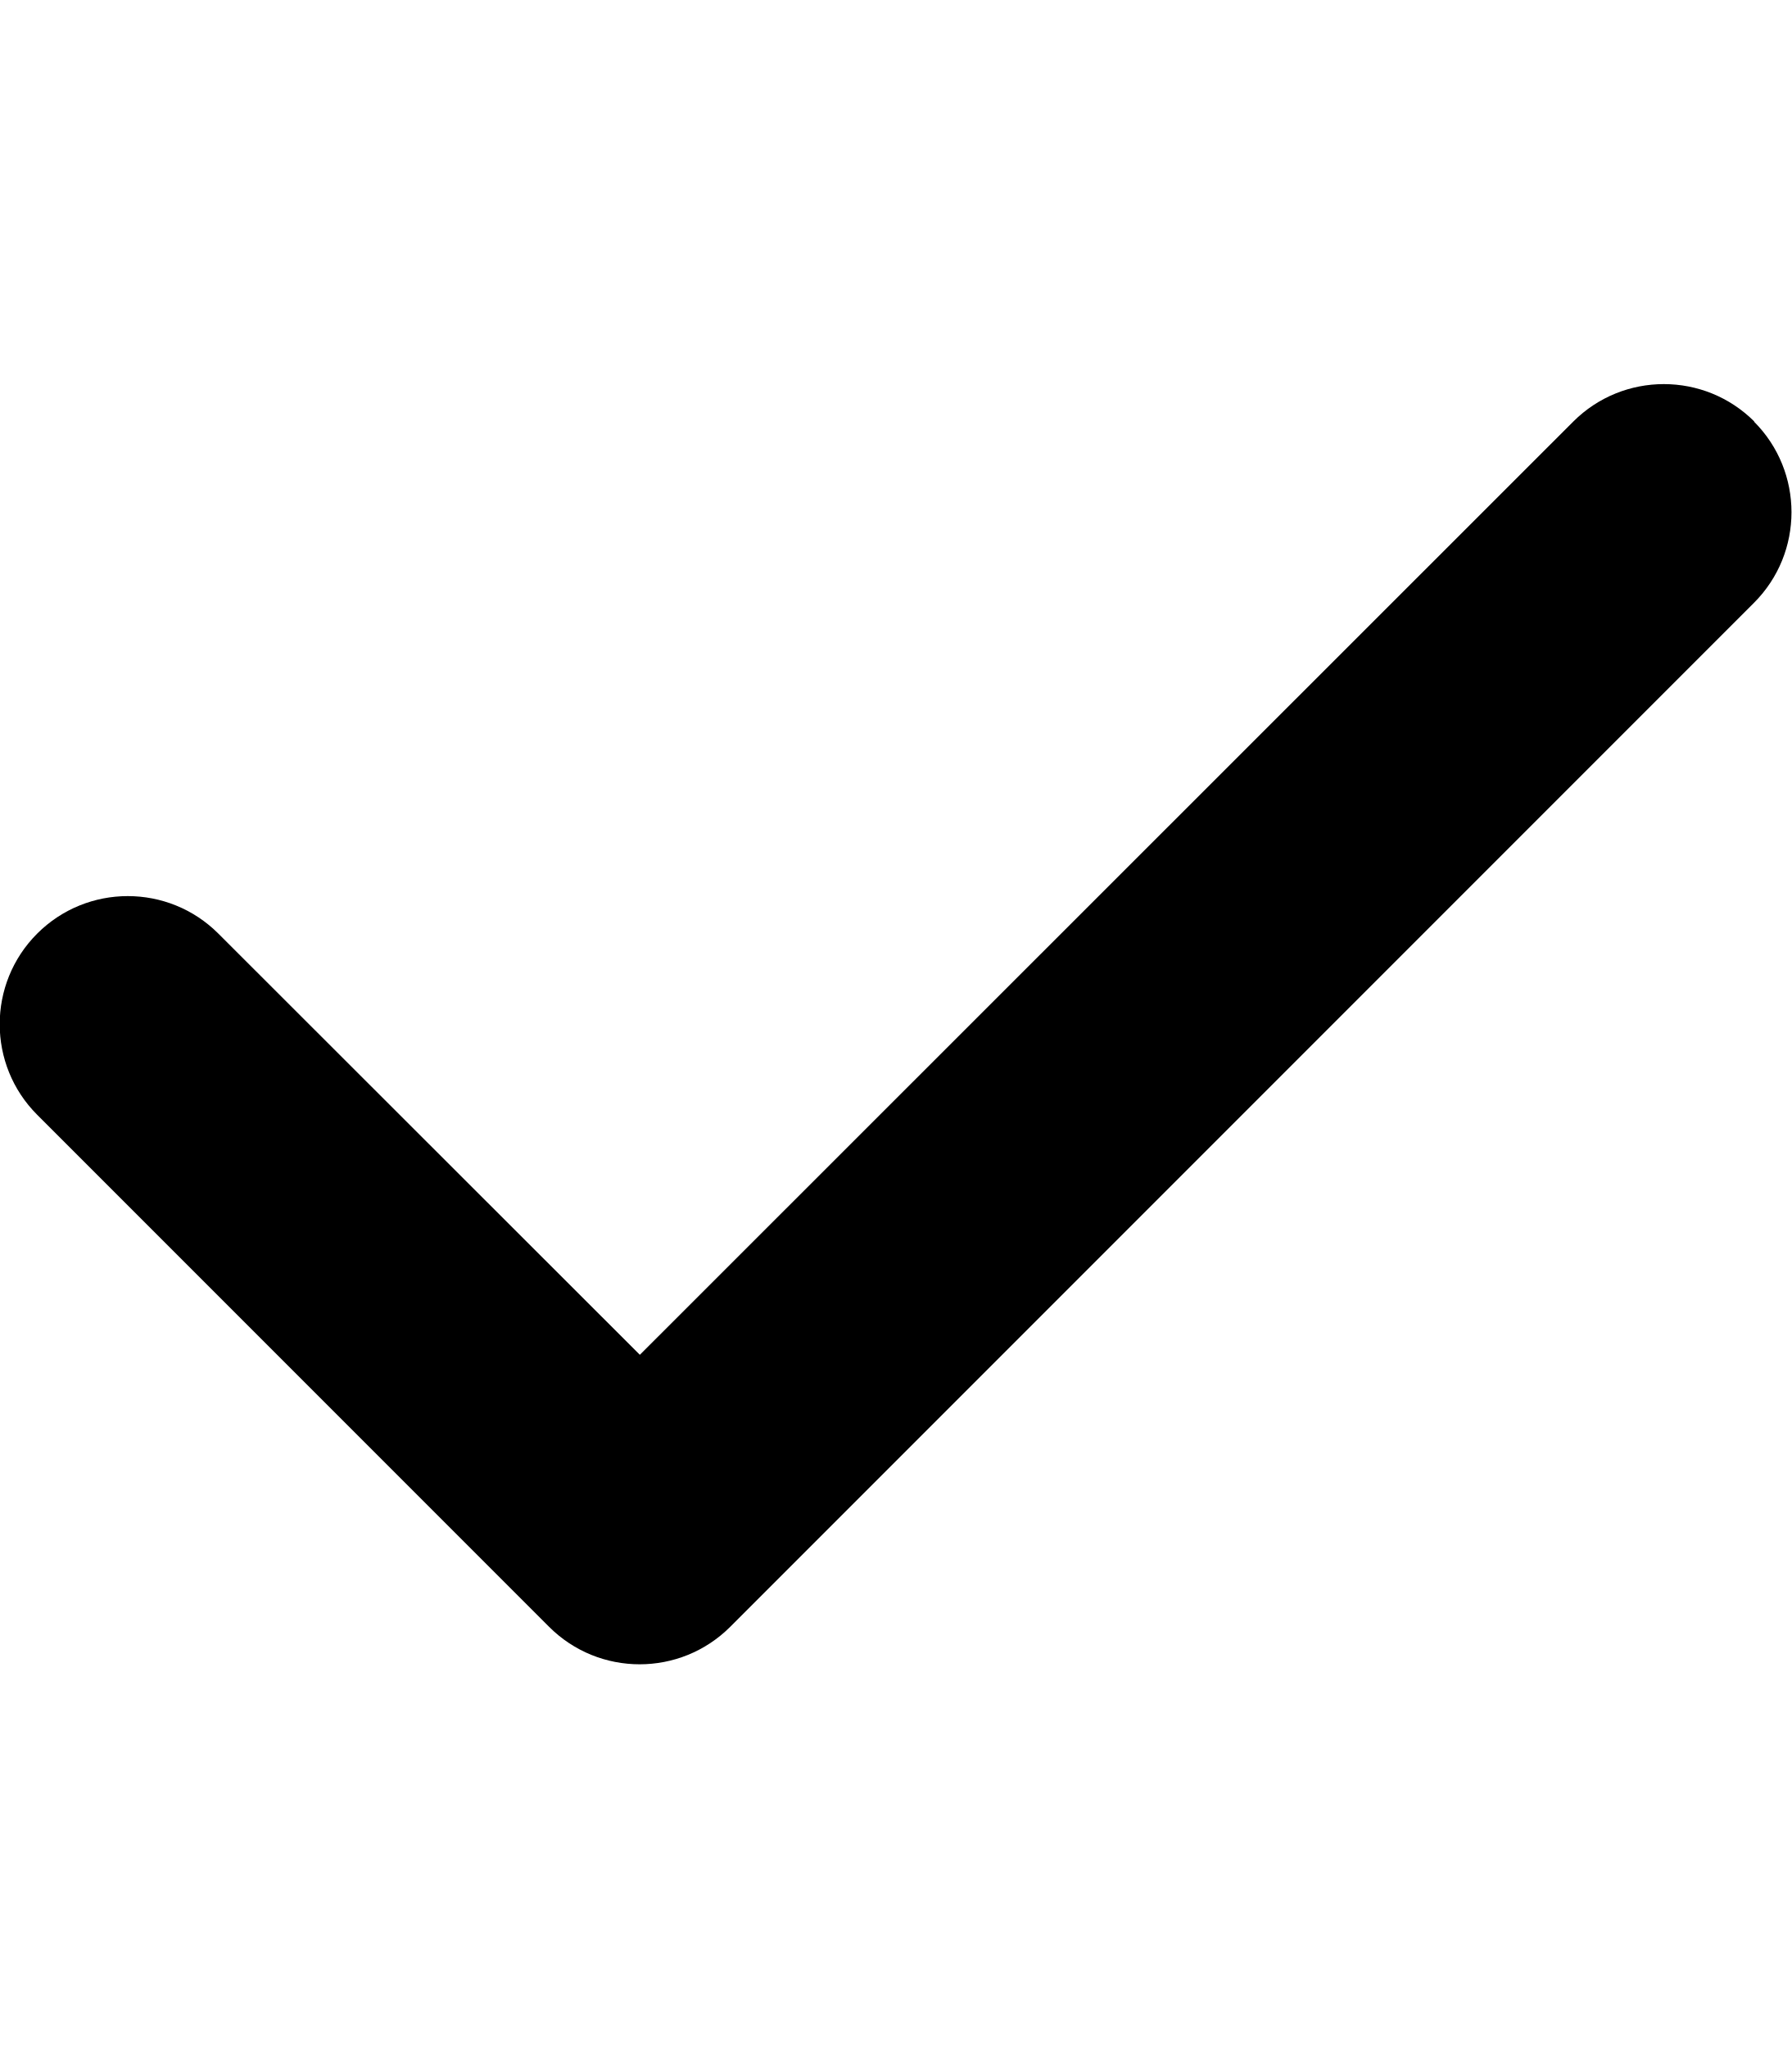
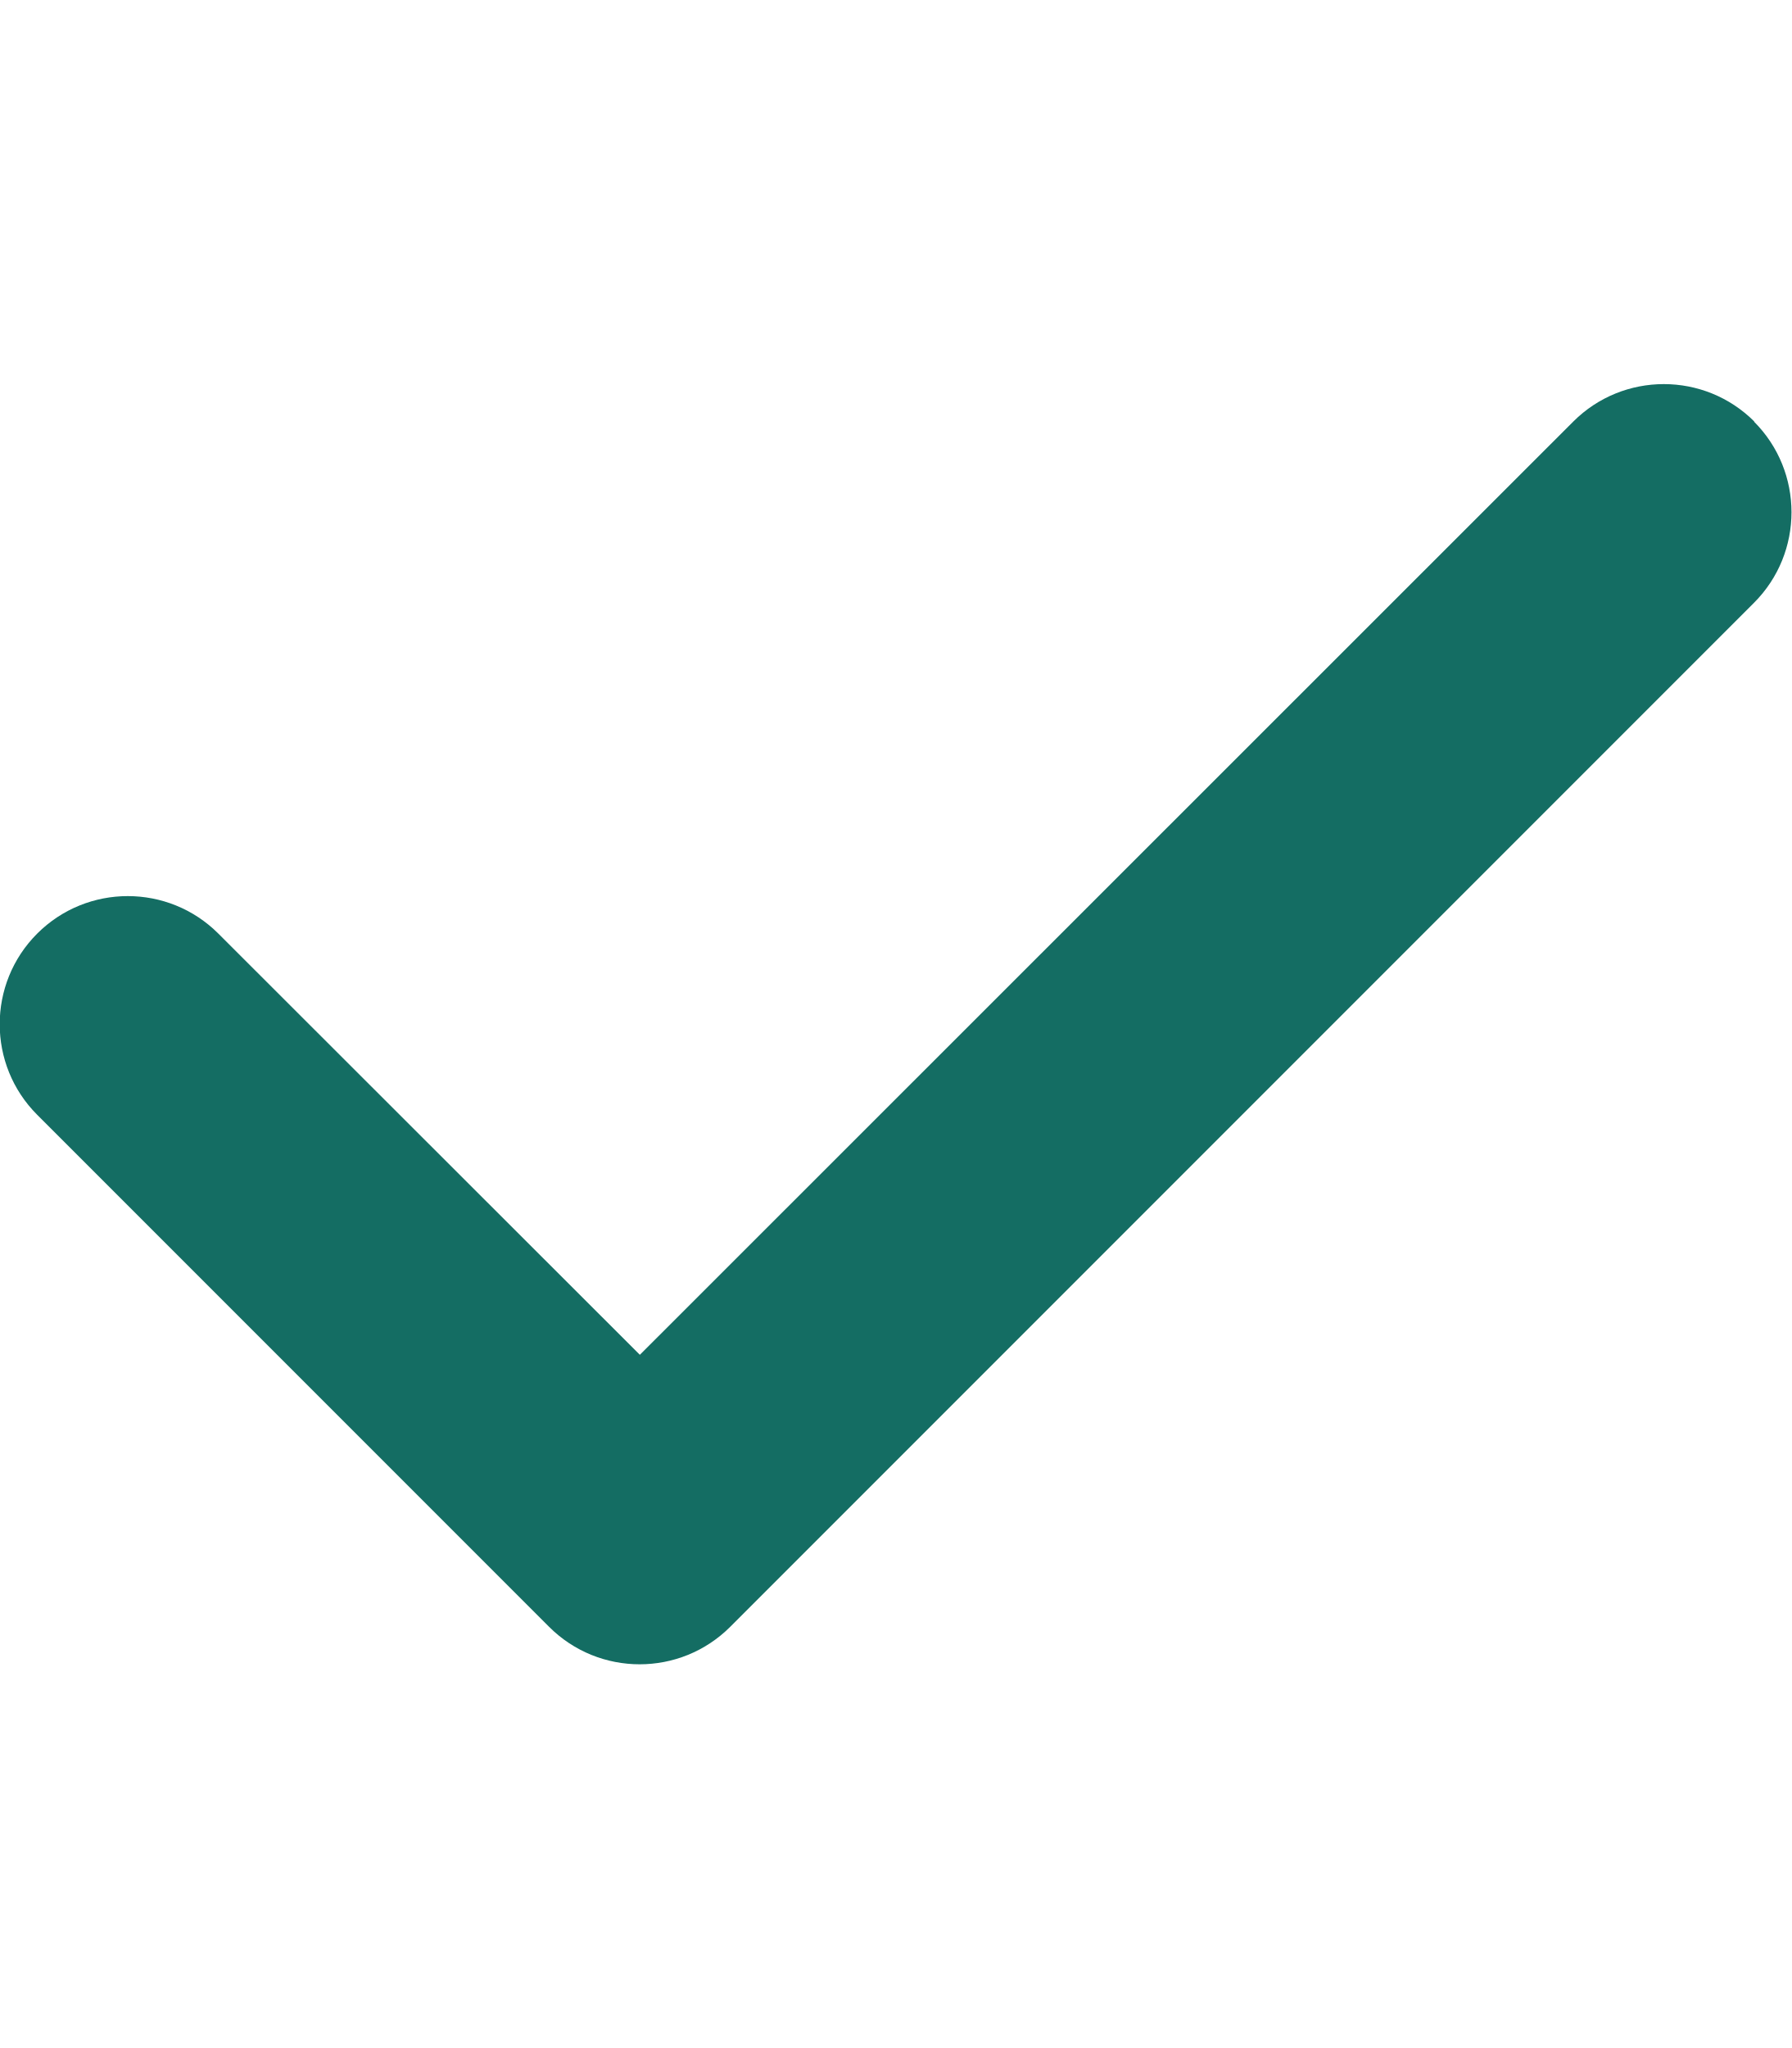
<svg xmlns="http://www.w3.org/2000/svg" viewBox="0 0 448 512">
+   <style>svg{fill:#146d63}</style>
  <path d="M438.6 105.4c12.5 12.5 12.5 32.8 0 45.3l-256 256c-12.5 12.5-32.8 12.5-45.3 0l-128-128c-12.5-12.5-12.5-32.8 0-45.3s32.8-12.5 45.3 0L160 338.7 393.4 105.4c12.5-12.5 32.8-12.5 45.3 0z" />
</svg>
